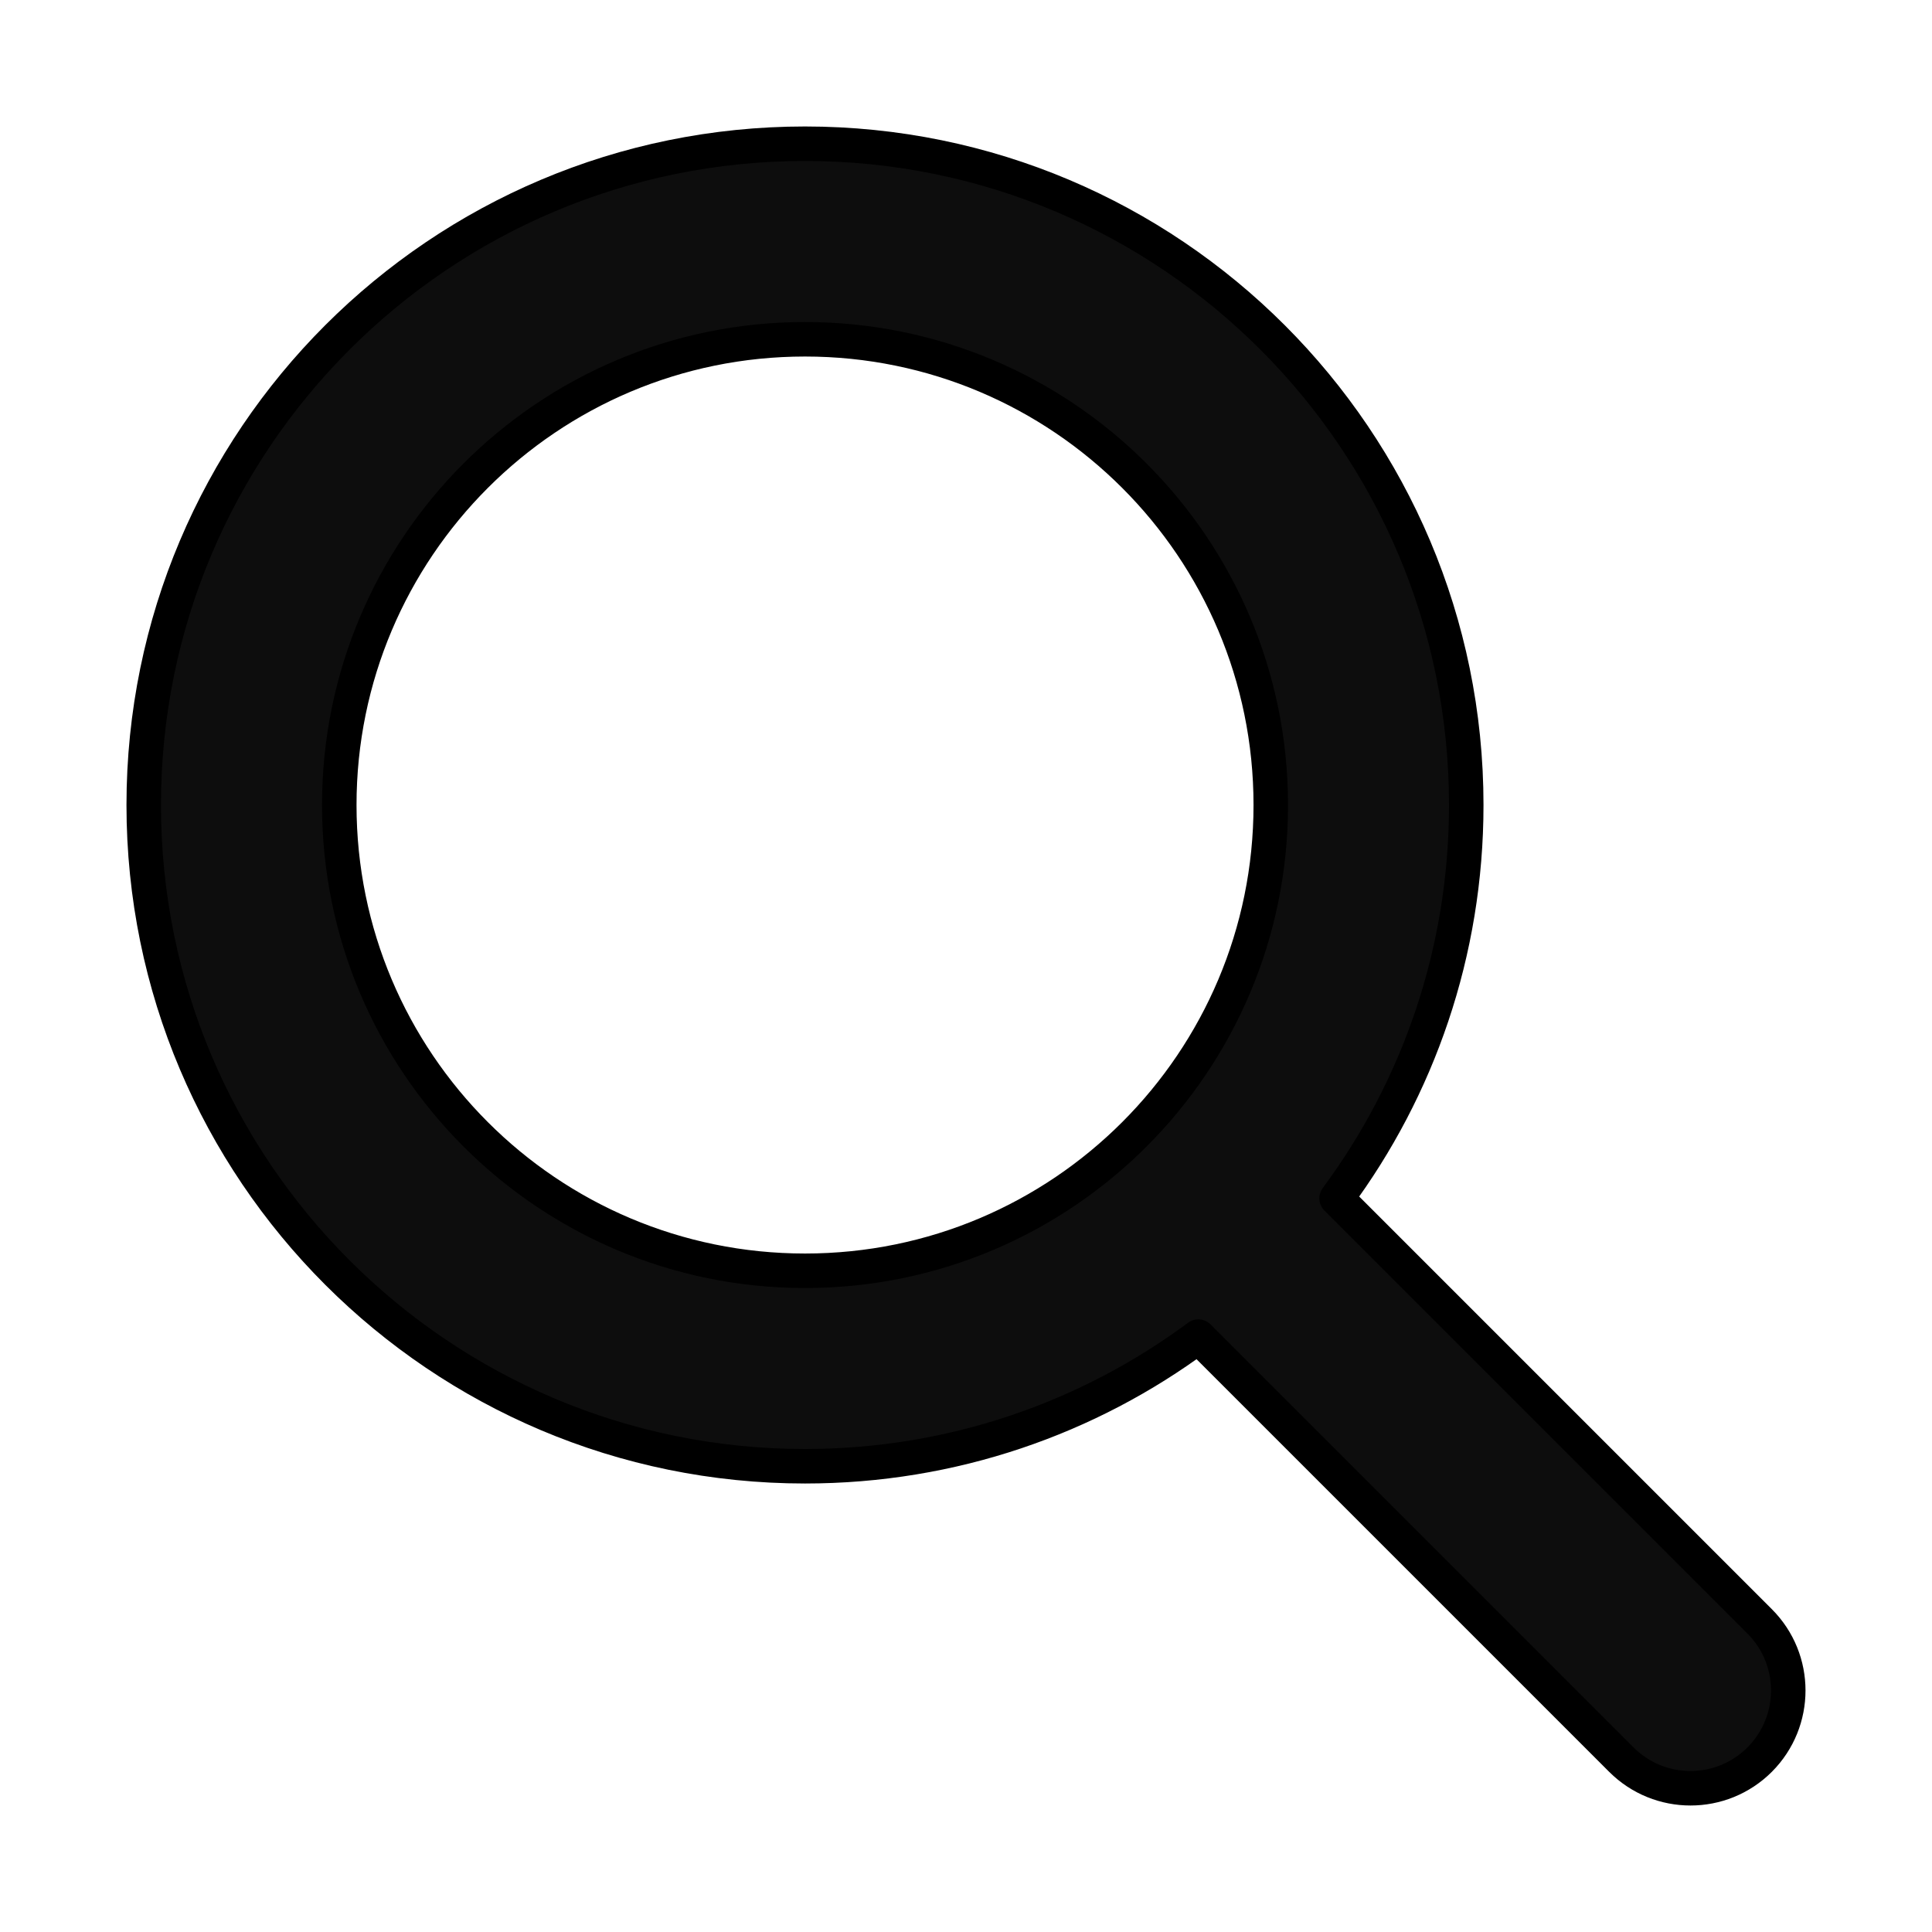
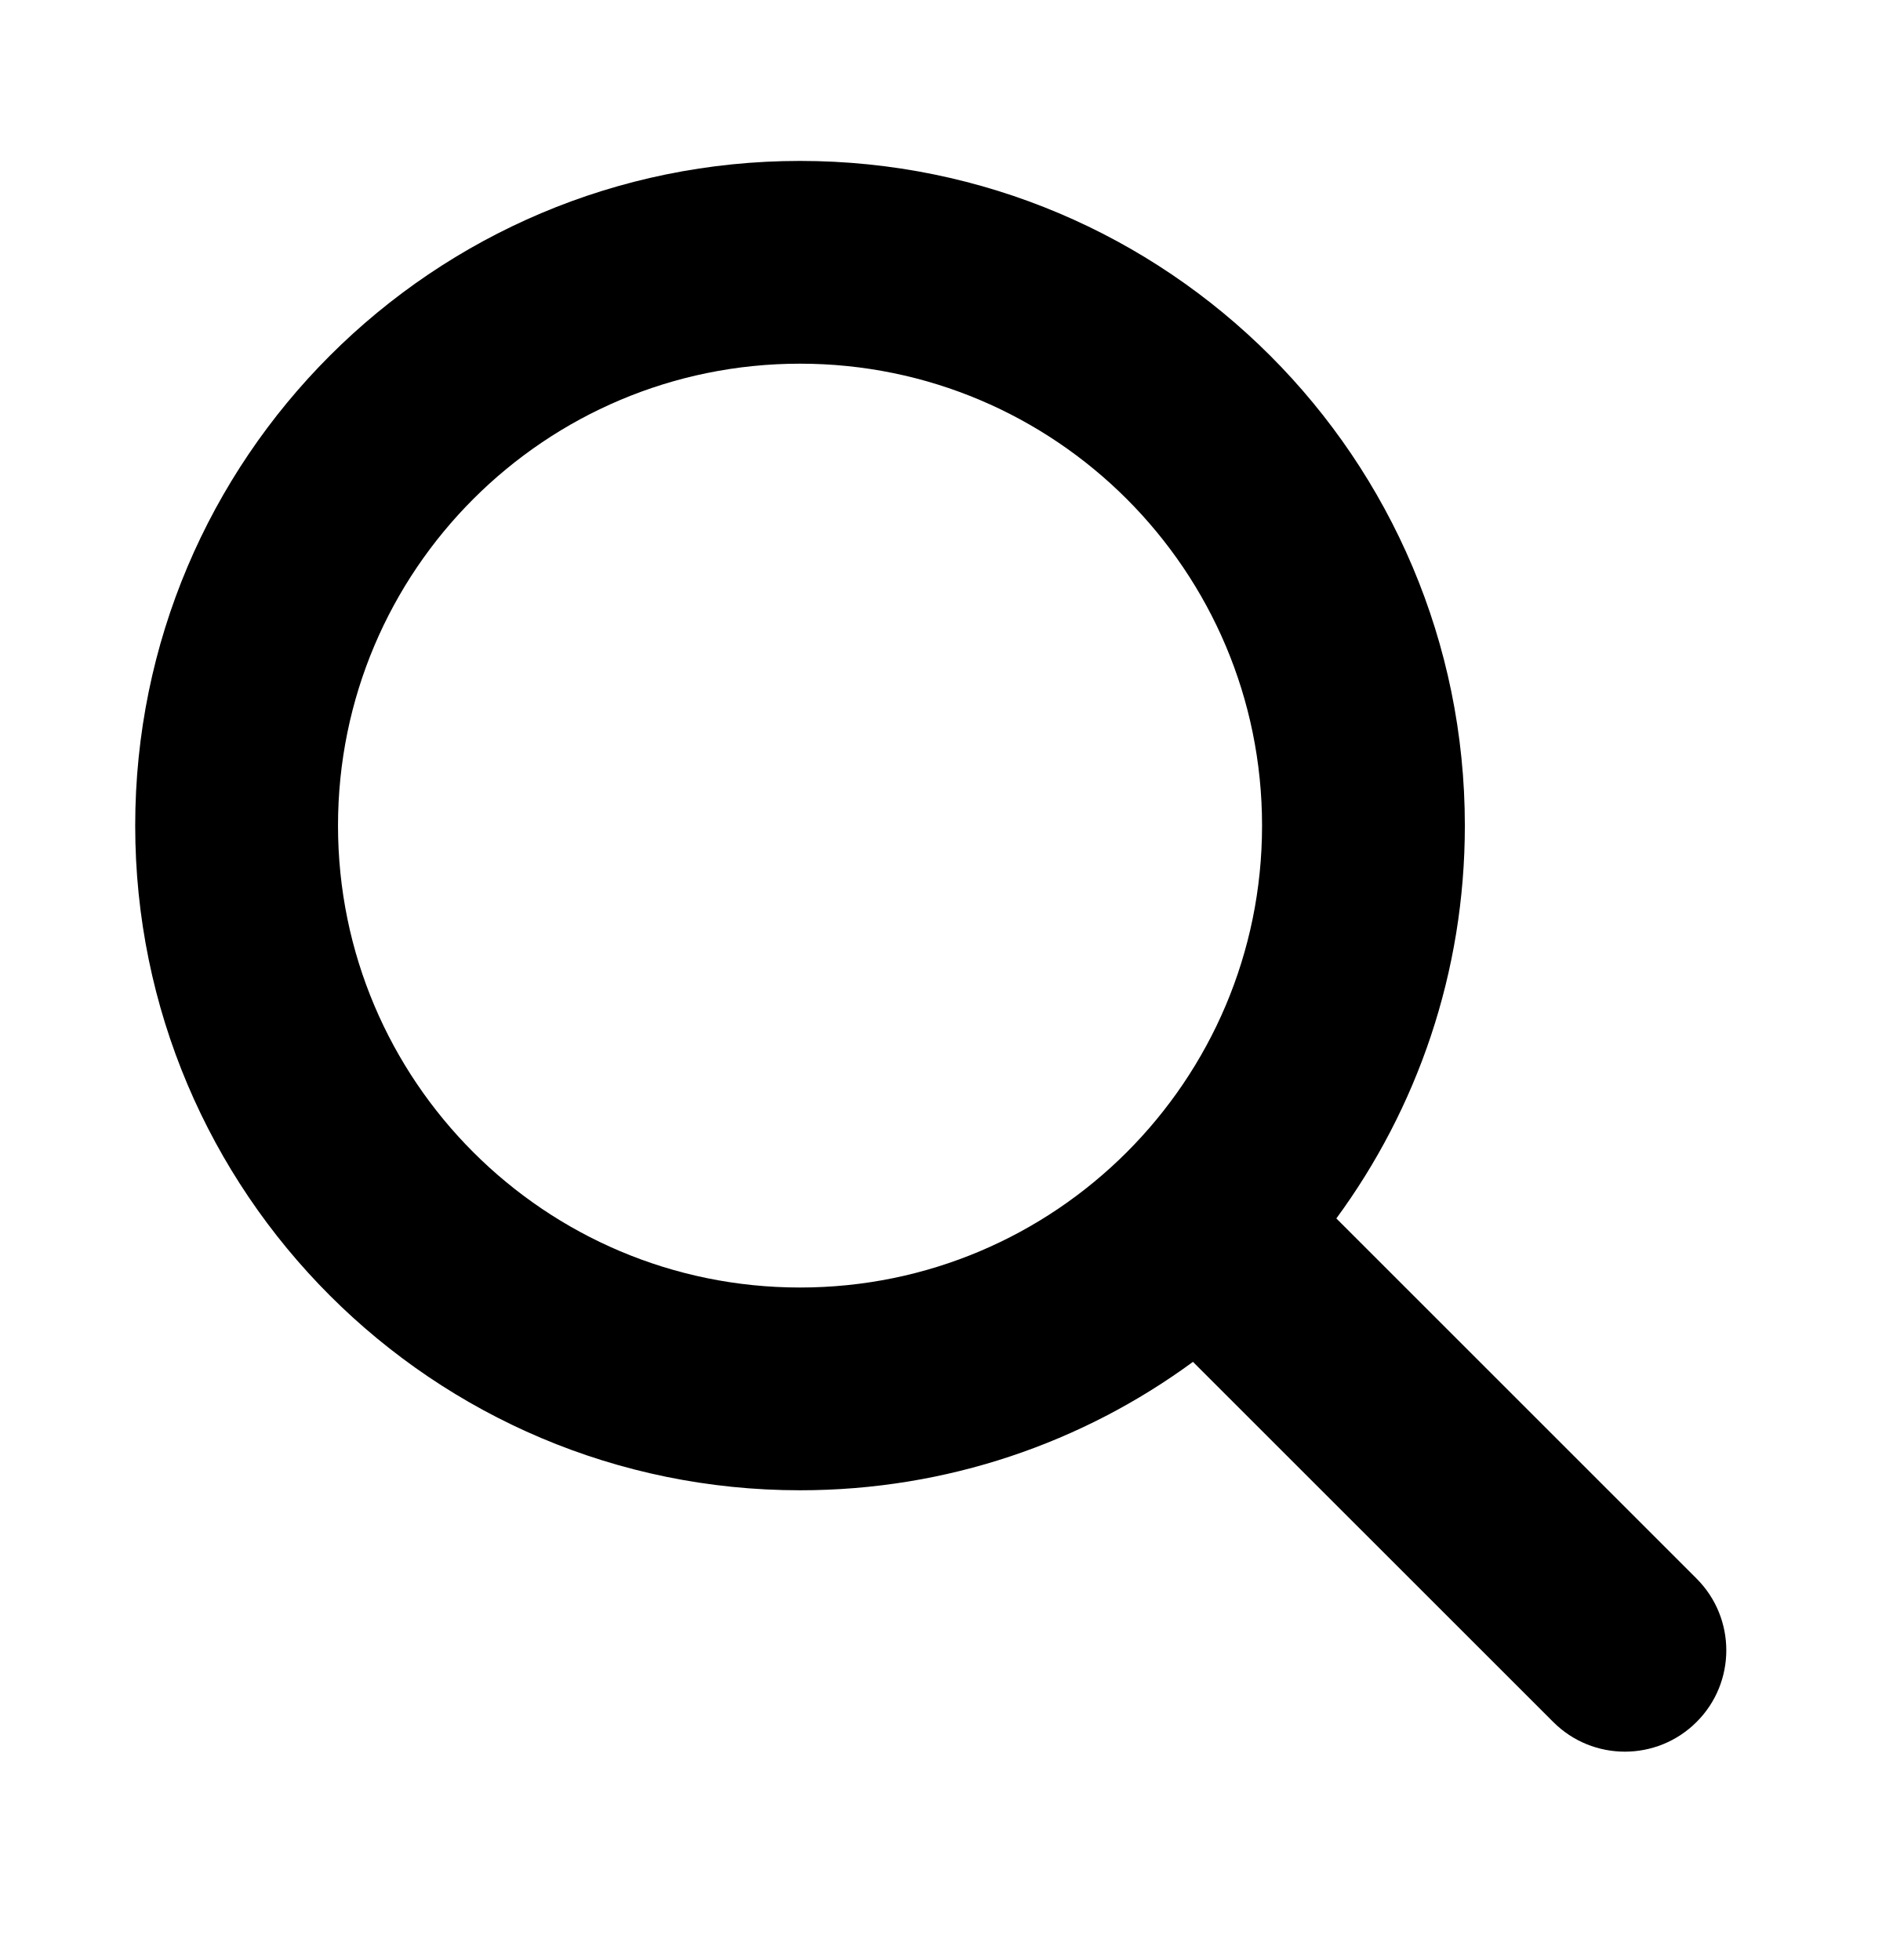
- <svg xmlns="http://www.w3.org/2000/svg" width="28" height="28" viewBox="0 0 28 28" fill="none">
-   <path d="M4.917 11.667C4.917 7.939 7.939 4.917 11.667 4.917C15.395 4.917 18.417 7.939 18.417 11.667C18.417 15.395 15.395 18.417 11.667 18.417C7.939 18.417 4.917 15.395 4.917 11.667ZM11.667 2.083C6.374 2.083 2.083 6.374 2.083 11.667C2.083 16.959 6.374 21.25 11.667 21.25C13.802 21.25 15.774 20.552 17.367 19.371L23.498 25.502C24.052 26.055 24.948 26.055 25.502 25.502C26.055 24.948 26.055 24.051 25.502 23.498L19.371 17.367C20.552 15.774 21.25 13.802 21.25 11.667C21.25 6.374 16.959 2.083 11.667 2.083Z" fill="#0D0D0D" stroke="black" stroke-width="0.5" stroke-miterlimit="10" stroke-linecap="round" stroke-linejoin="round" />
+ <svg xmlns="http://www.w3.org/2000/svg" width="28" height="29" viewBox="0 0 28 29" fill="none">
+   <path fill-rule="evenodd" clip-rule="evenodd" d="M18.669 12.216C18.669 15.991 15.609 19.05 11.835 19.05C8.06 19.05 5 15.991 5 12.216C5 8.441 8.06 5.381 11.835 5.381C15.609 5.381 18.669 8.441 18.669 12.216ZM17.647 20.15C16.019 21.345 14.009 22.05 11.835 22.05C6.403 22.05 2 17.647 2 12.216C2 6.784 6.403 2.381 11.835 2.381C17.266 2.381 21.669 6.784 21.669 12.216C21.669 14.39 20.963 16.4 19.768 18.028L25.097 23.357C25.683 23.943 25.683 24.893 25.097 25.478C24.511 26.064 23.561 26.064 22.976 25.478L17.647 20.15Z" fill="black" />
</svg>
